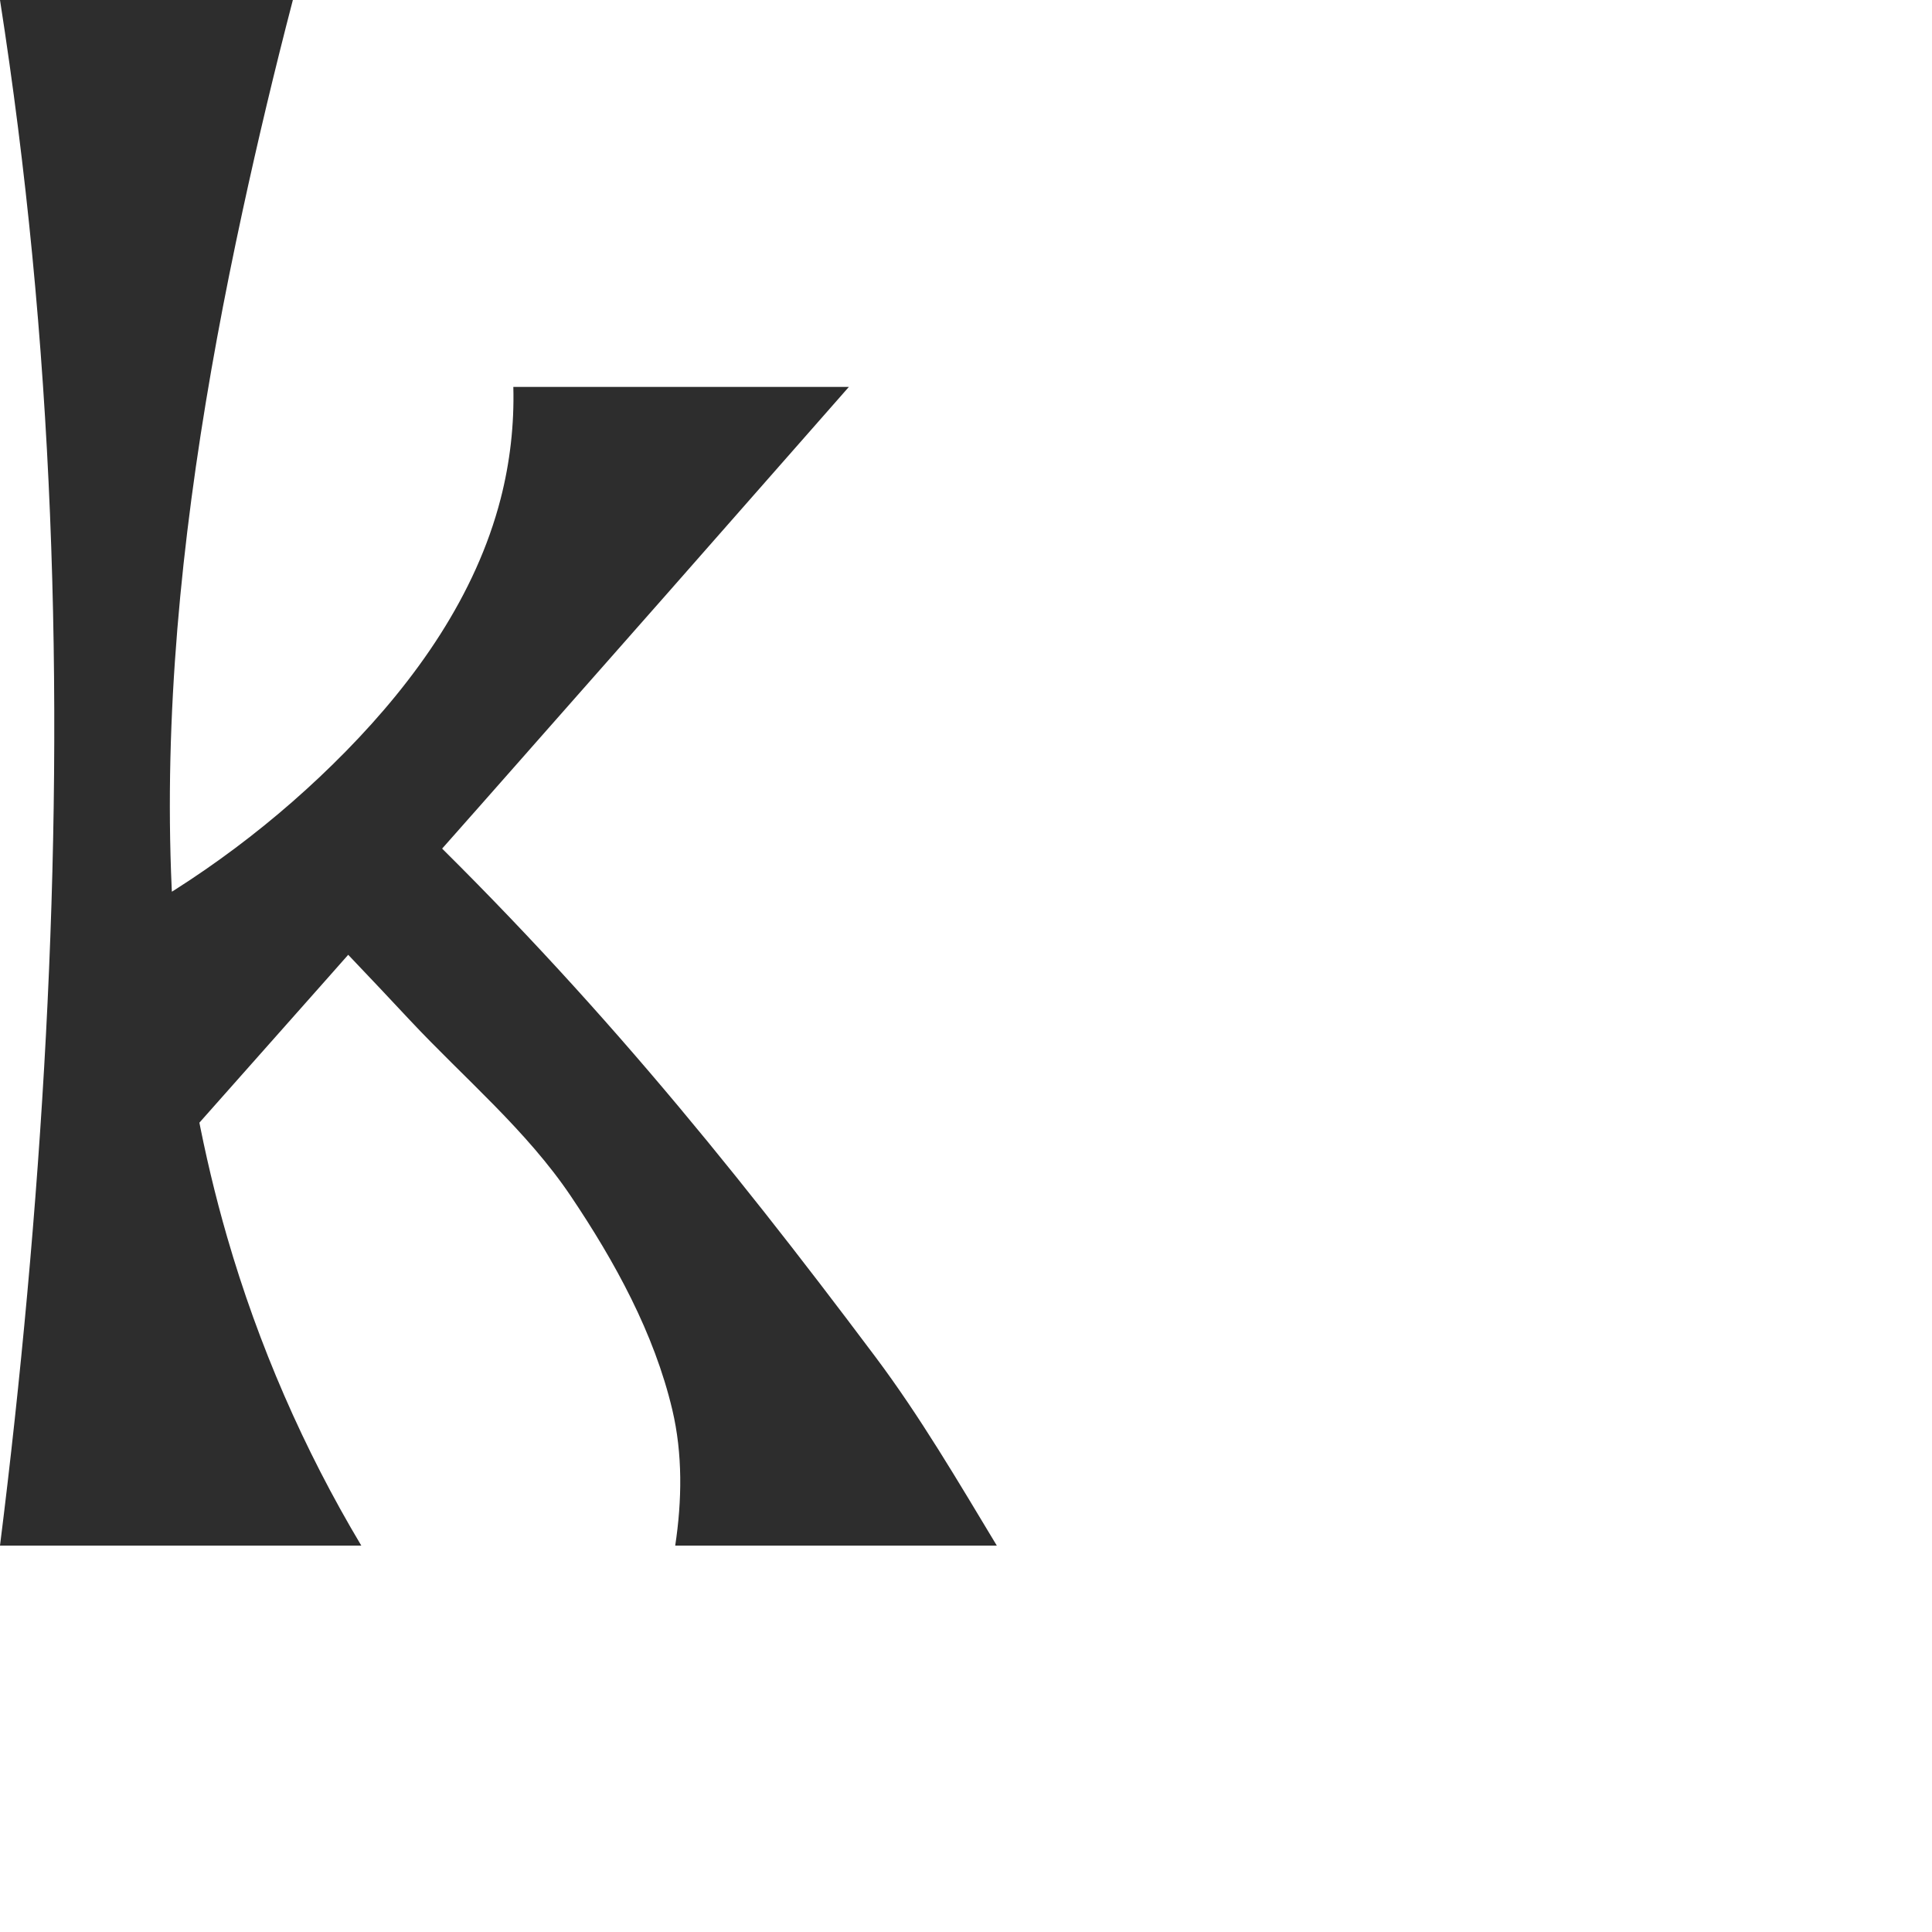
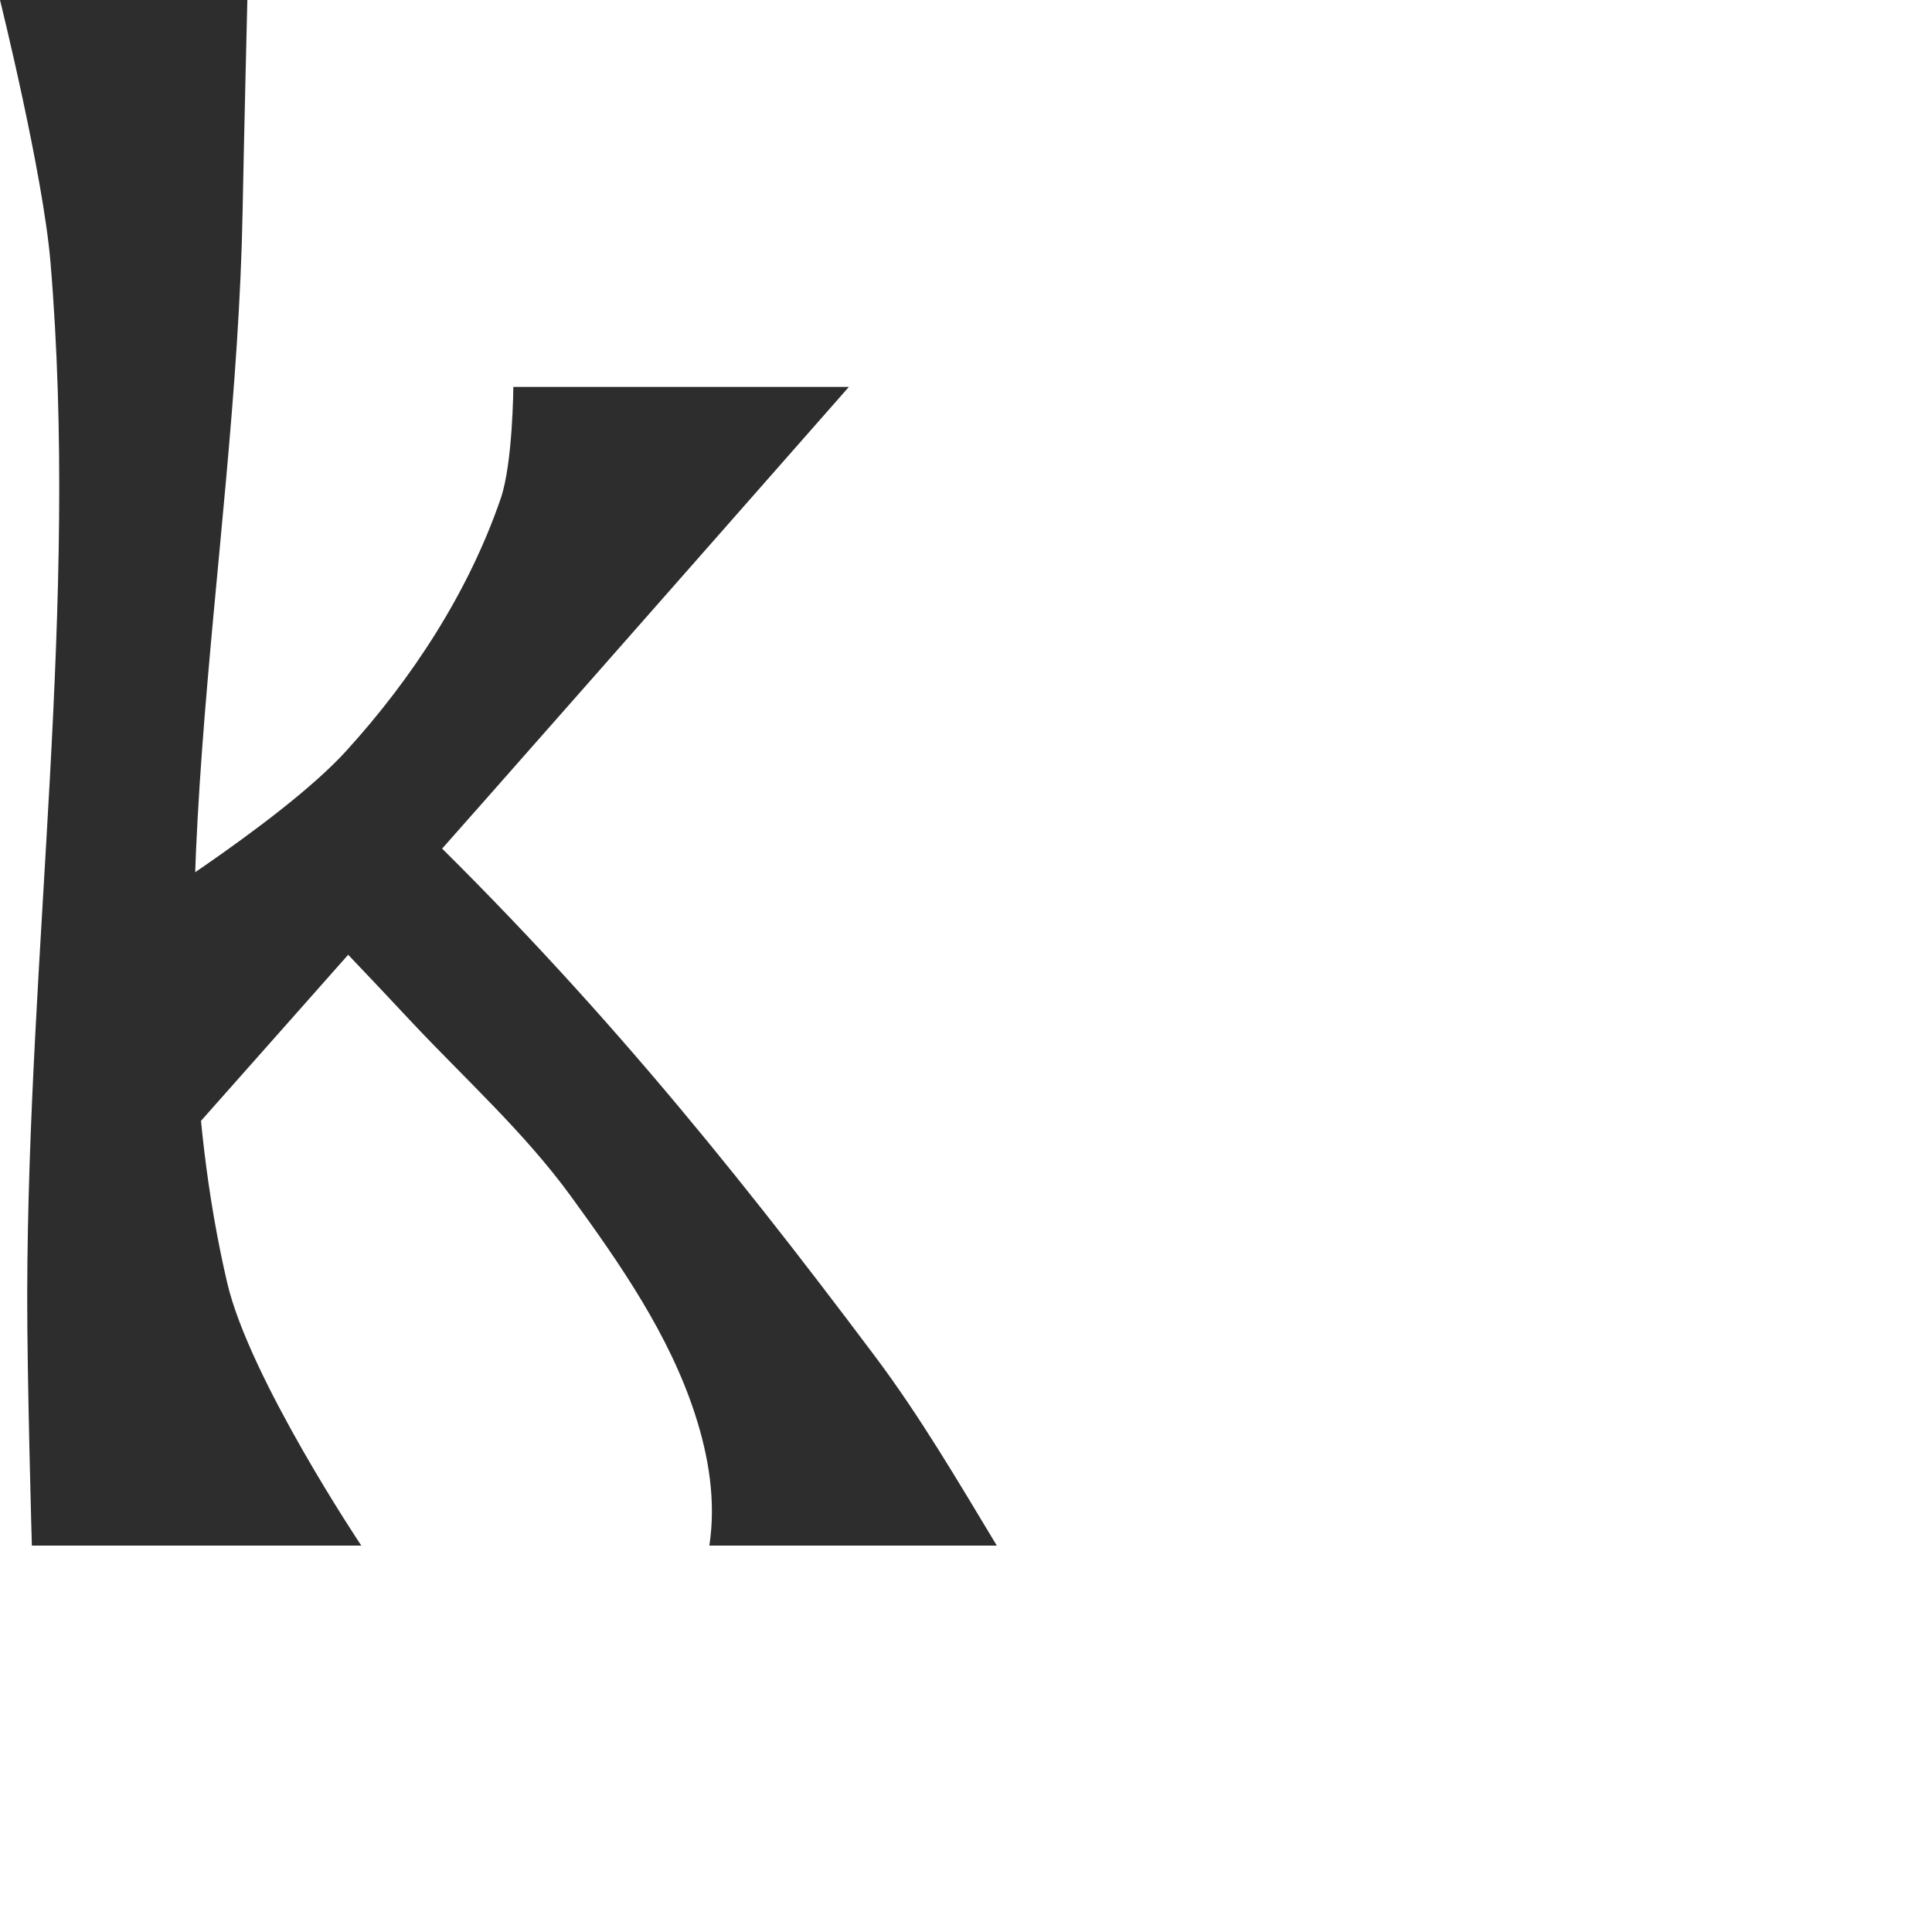
<svg xmlns="http://www.w3.org/2000/svg" xml:space="preserve" width="1000" height="1000" version="1.1" style="clip-rule:evenodd;fill-rule:evenodd;image-rendering:optimizeQuality;shape-rendering:geometricPrecision;text-rendering:geometricPrecision" viewBox="0 0 1000 1000" id="svg10">
  <defs id="defs4">
    <style type="text/css" id="style2">
   
    .fil0 {fill:#EF7F1A;fill-rule:nonzero}
   
  </style>
  </defs>
-   <path style="fill:#2d2d2d;fill-rule:nonzero;stroke:none;stroke-width:1px;stroke-linecap:butt;stroke-linejoin:miter;stroke-opacity:1" d="M 0,0 H 151.586 C 142.159,36.178 133.488,72.553 125.58,109.094 87.727,283.994 67.824,468.399 117.57,640.296 133.751,696.21 157.152,750.031 187.009,800 H 0 C 5.435,756.679 10.13,713.265 14.085,669.784 30.341,491.032 34.031,310.762 16.698,132.111 12.411,87.925 6.842,43.863 0,0 Z M 265.698,200.257 H 439.388 C 375.937,272.531 312.376,344.708 248.704,416.788 195.002,477.58 141.222,538.304 87.363,598.957 L 57.518,479.861 c 44.813,-23.937 85.949,-54.743 121.528,-91.011 36.223,-36.925 67.243,-80.704 80.115,-130.803 4.84,-18.837 7.047,-38.348 6.537,-57.791 z" id="path867" />
-   <path id="path867-6" style="clip-rule:evenodd;fill:#2d2d2d;fill-rule:nonzero;stroke:none;stroke-width:1px;stroke-linecap:butt;stroke-linejoin:miter;stroke-opacity:1;image-rendering:optimizeQuality;shape-rendering:geometricPrecision;text-rendering:geometricPrecision" d="M 349.492,800 H 515.947 C 495.903,766.773 476.244,733.153 452.962,702.116 376.154,599.721 302.352,508.725 201.09,412.257 l -57.056,44.864 c 28.913,29.09 45.844,47.141 68.325,71.13 28.093,29.978 60.239,56.872 83.163,90.965 22.752,33.838 43.078,70.824 52.466,110.504 5.395,22.802 5.036,46.998 1.503,70.28 z" />
+   <path id="path867-6" style="clip-rule:evenodd;fill:#2d2d2d;fill-rule:nonzero;stroke:none;stroke-width:1px;stroke-linecap:butt;stroke-linejoin:miter;stroke-opacity:1;image-rendering:optimizeQuality;shape-rendering:geometricPrecision;text-rendering:geometricPrecision" d="m 359.769,732.076 c -13.328,-41.186 -38.776,-77.858 -64.246,-112.86 -24.173,-33.219 -55.07,-60.988 -83.163,-90.965 -22.481,-23.989 -39.412,-42.04 -68.325,-71.13 l 57.056,-44.864 c 101.262,96.468 175.064,187.464 251.872,289.858 23.282,31.038 42.941,64.657 62.985,97.884 H 367.162 c 3.533,-23.281 -0.381,-46.255 -7.393,-67.924 z M 0,0 h 128.027 c 0,0 -1.776,72.726 -2.447,109.094 -3.409,184.909 -49.921,374.633 -8.01,554.762 C 129.114,713.474 187.009,800 187.009,800 H 16.492 c 0,0 -2.495,-86.803 -2.407,-130.216 C 14.445,491.693 41.039,313.111 26.122,135.645 22.265,89.761 0,0 0,0 Z m 265.698,200.257 h 173.689 c 0,0 -127.02,144.444 -190.683,216.53 C 195.01,477.587 87.363,598.957 87.363,598.957 L 57.518,479.861 c 0,0 87.448,-53.596 121.528,-91.011 34.43,-37.799 63.494,-82.45 80.115,-130.803 6.302,-18.333 6.537,-57.791 6.537,-57.791 z" />
</svg>
